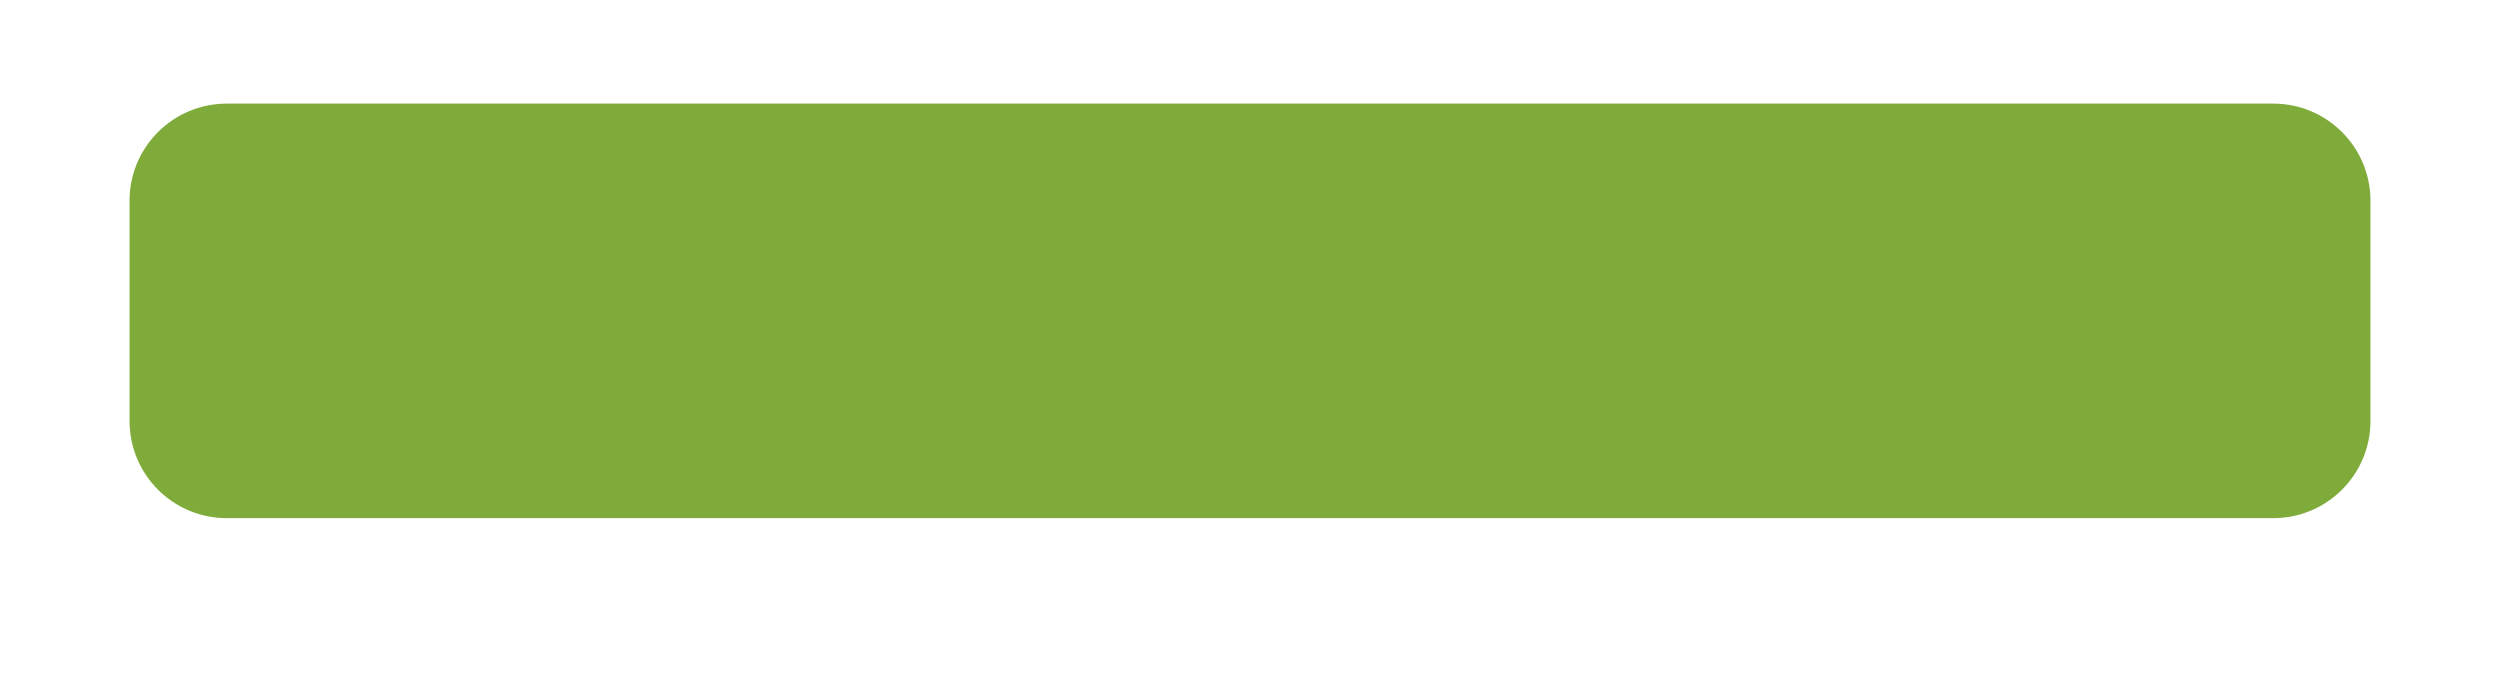
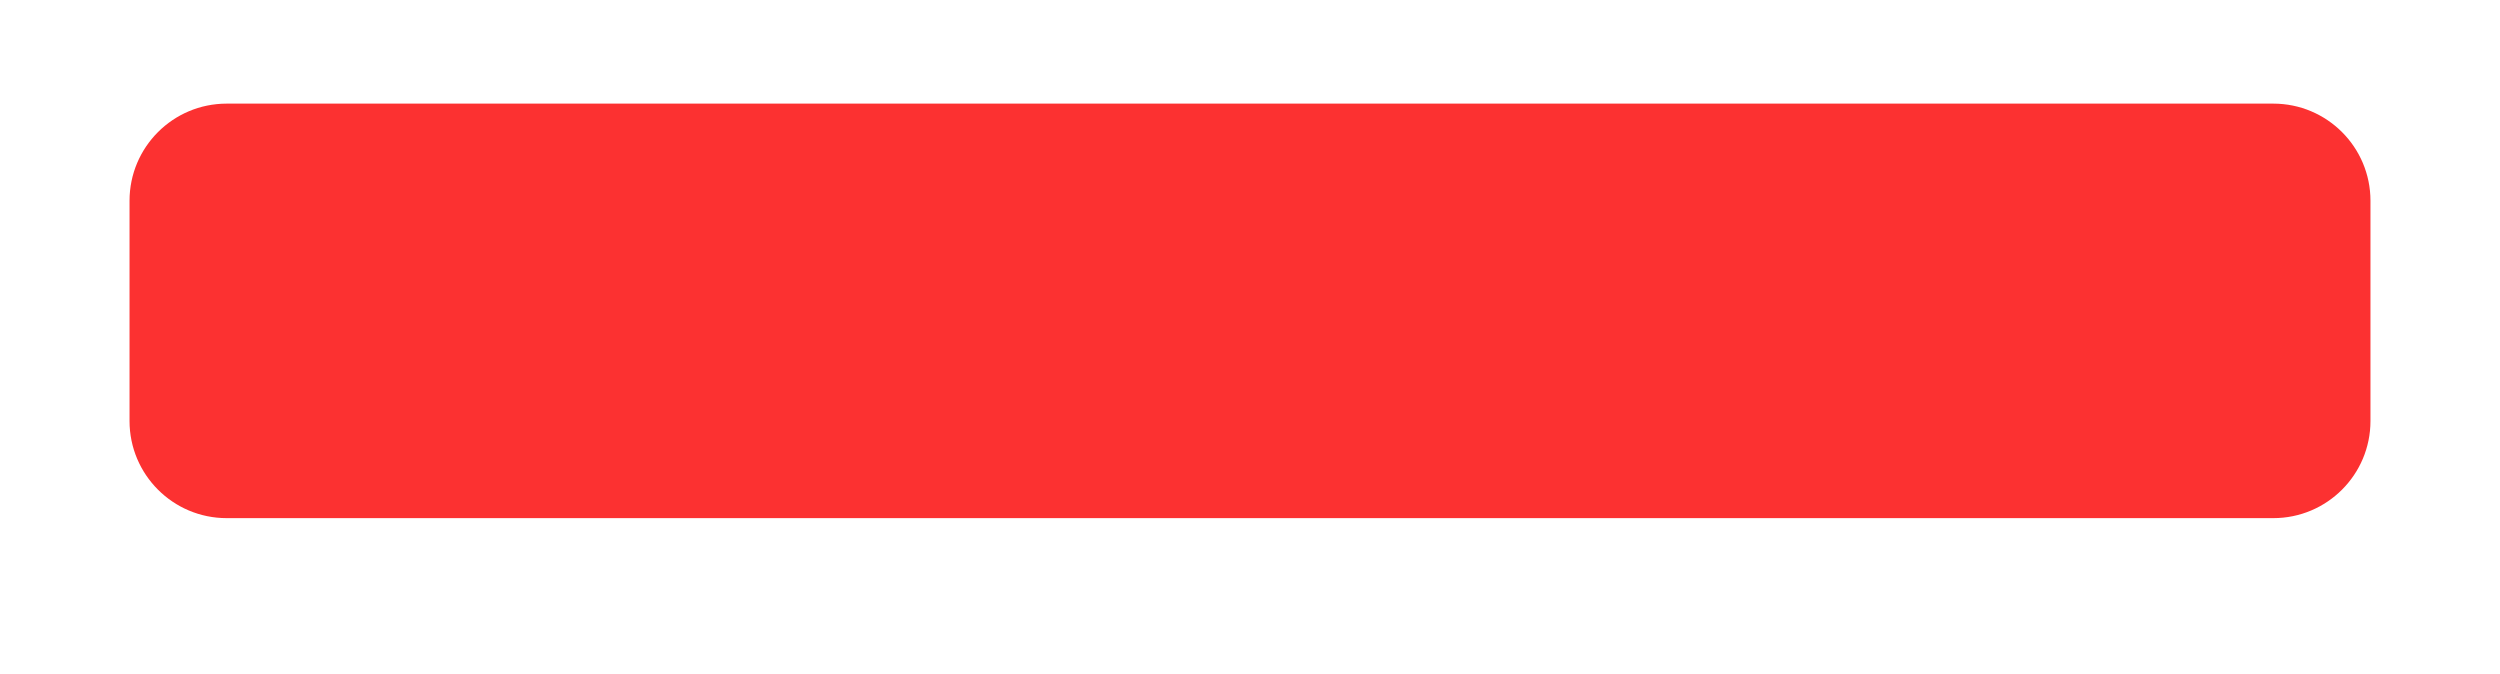
<svg xmlns="http://www.w3.org/2000/svg" width="386" height="104" viewBox="0 0 386 104" fill="none">
  <g filter="url(#filter0_d_283_2010)">
-     <path fill-rule="evenodd" clip-rule="evenodd" d="M20 31C20 22.716 26.716 16 35 16H351C359.284 16 366 22.716 366 31V65C366 73.284 359.284 80 351 80H35C26.716 80 20 73.284 20 65V31Z" fill="#7EAB3A" />
+     <path fill-rule="evenodd" clip-rule="evenodd" d="M20 31C20 22.716 26.716 16 35 16H351C359.284 16 366 22.716 366 31V65C366 73.284 359.284 80 351 80H35C26.716 80 20 73.284 20 65V31Z" fill="#FC3131" />
  </g>
  <defs>
    <filter id="filter0_d_283_2010" x="0" y="0" width="386" height="104" filterUnits="userSpaceOnUse" color-interpolation-filters="sRGB">
      <feFlood flood-opacity="0" result="BackgroundImageFix" />
      <feColorMatrix in="SourceAlpha" type="matrix" values="0 0 0 0 0 0 0 0 0 0 0 0 0 0 0 0 0 0 127 0" result="hardAlpha" />
      <feOffset dy="4" />
      <feGaussianBlur stdDeviation="10" />
      <feColorMatrix type="matrix" values="0 0 0 0 1 0 0 0 0 1 0 0 0 0 1 0 0 0 0.25 0" />
      <feBlend mode="normal" in2="BackgroundImageFix" result="effect1_dropShadow_283_2010" />
      <feBlend mode="normal" in="SourceGraphic" in2="effect1_dropShadow_283_2010" result="shape" />
    </filter>
  </defs>
</svg>
